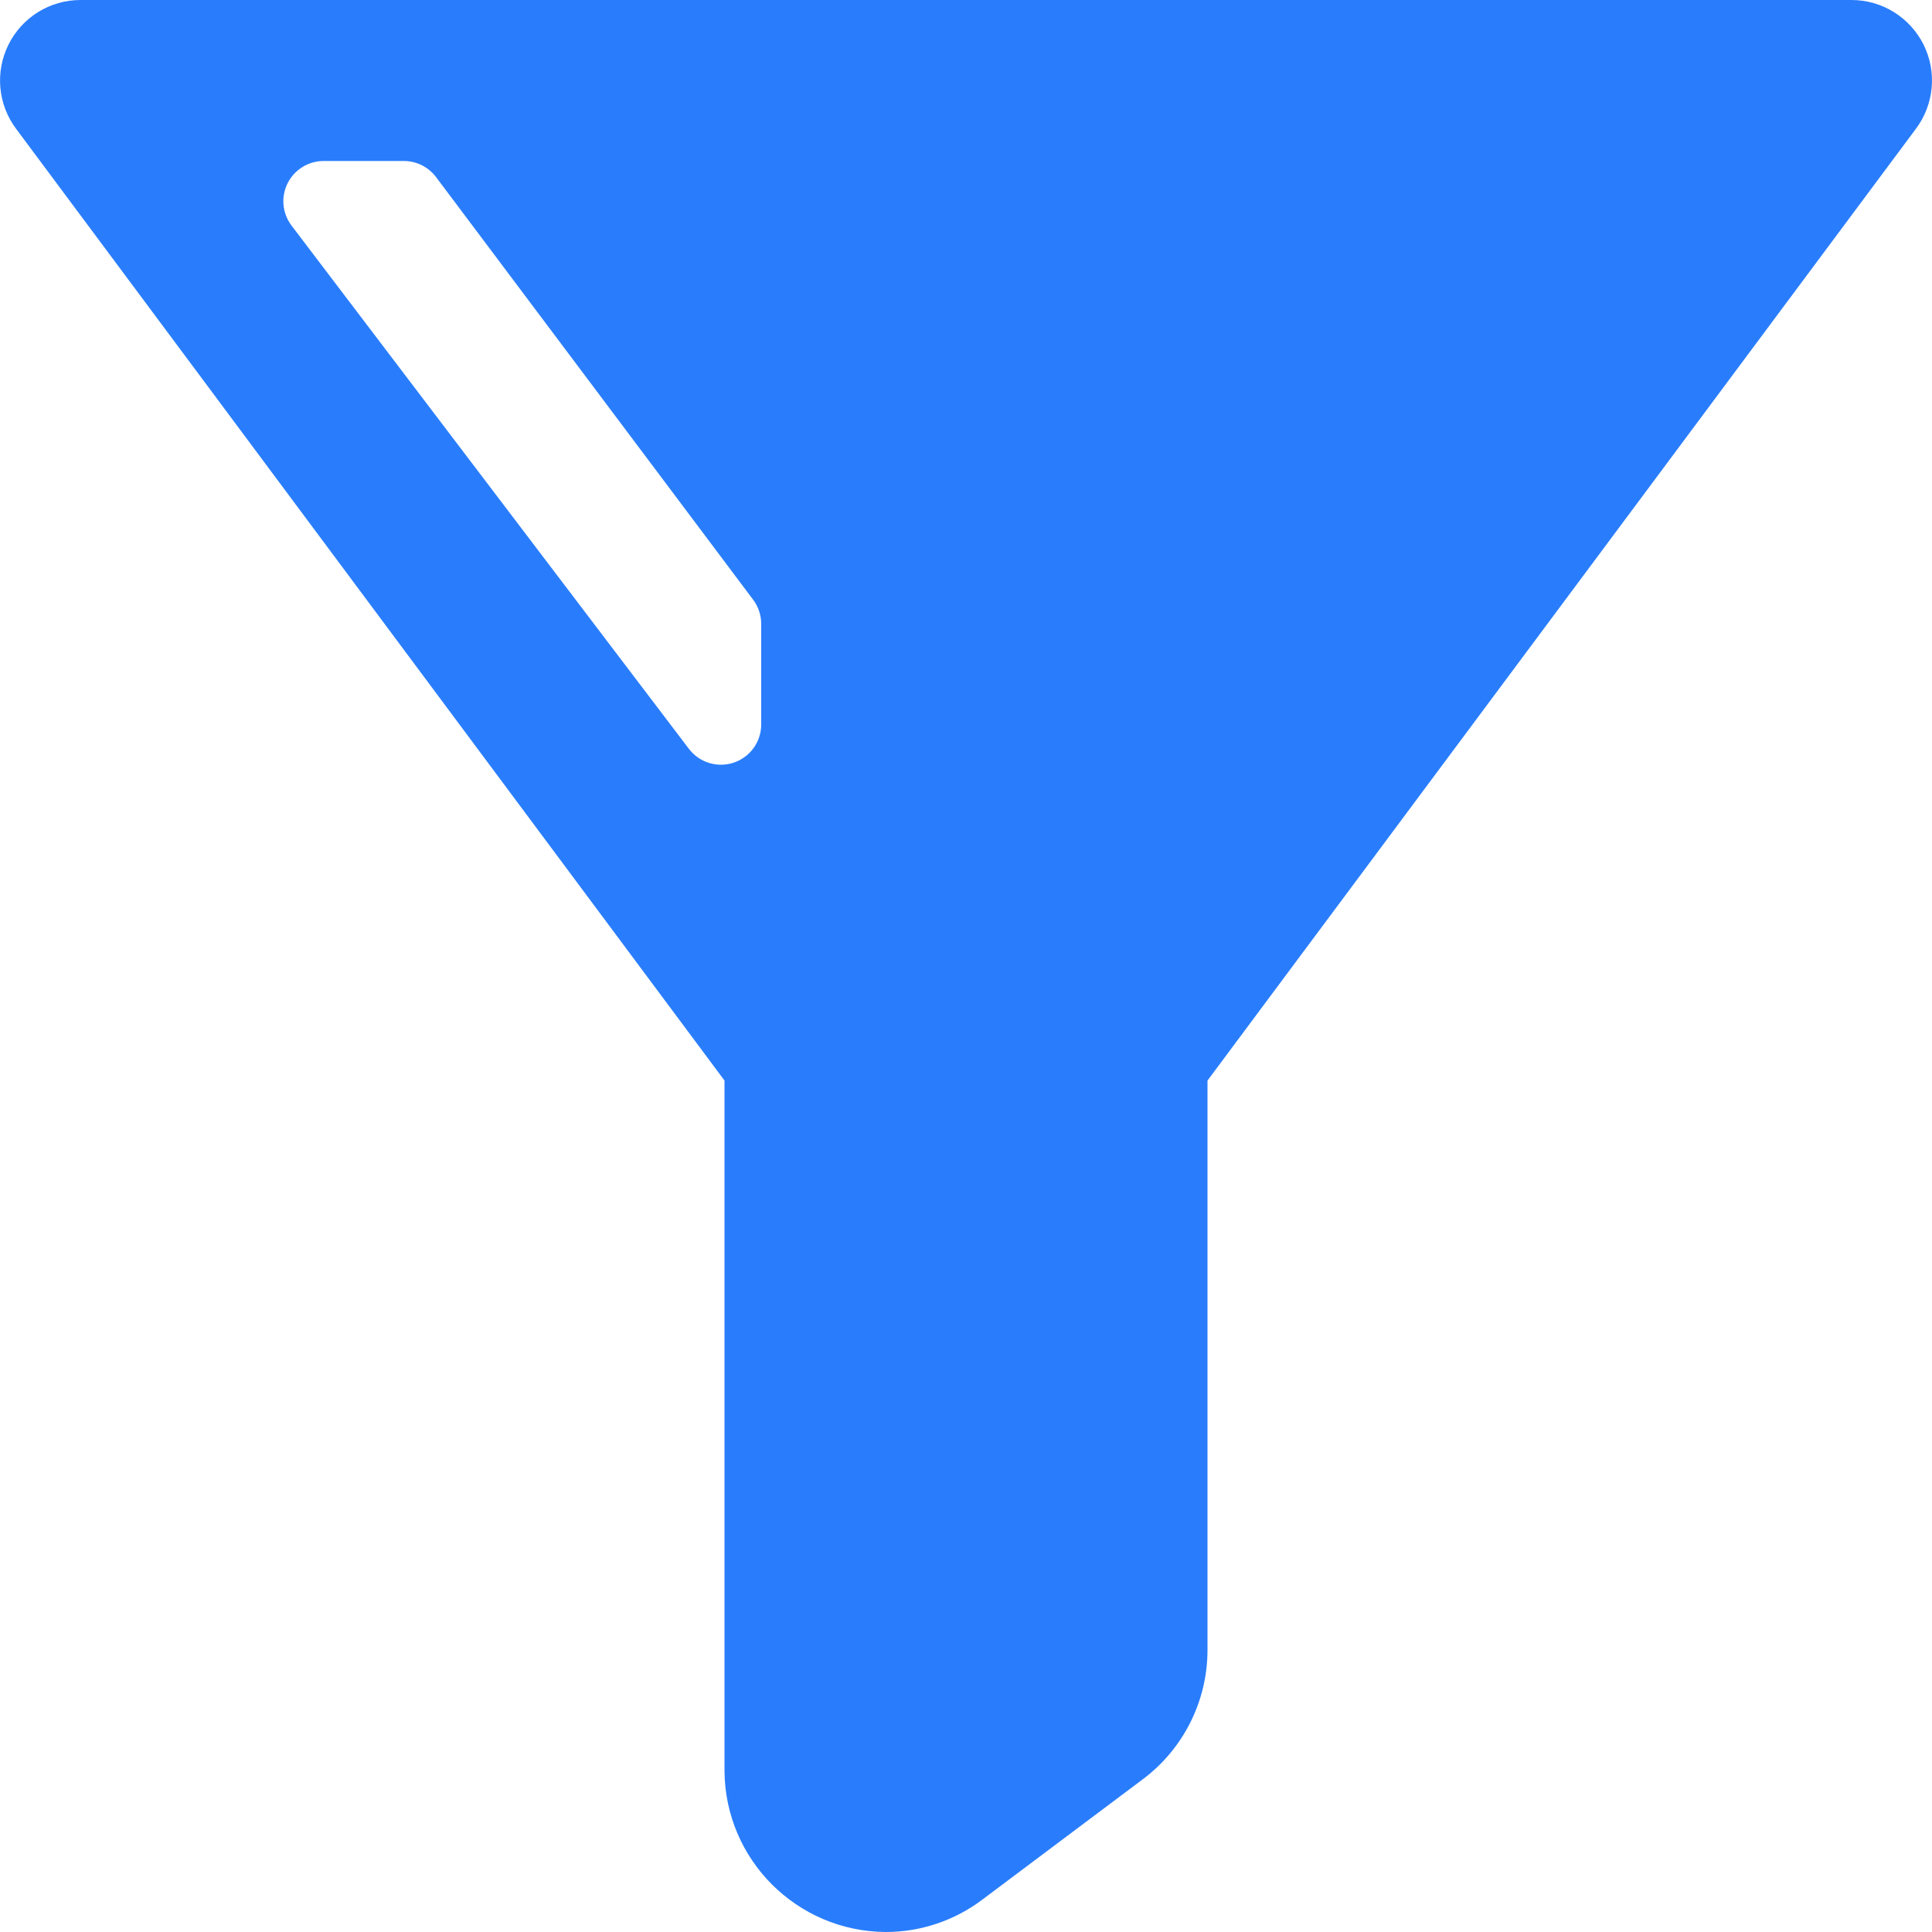
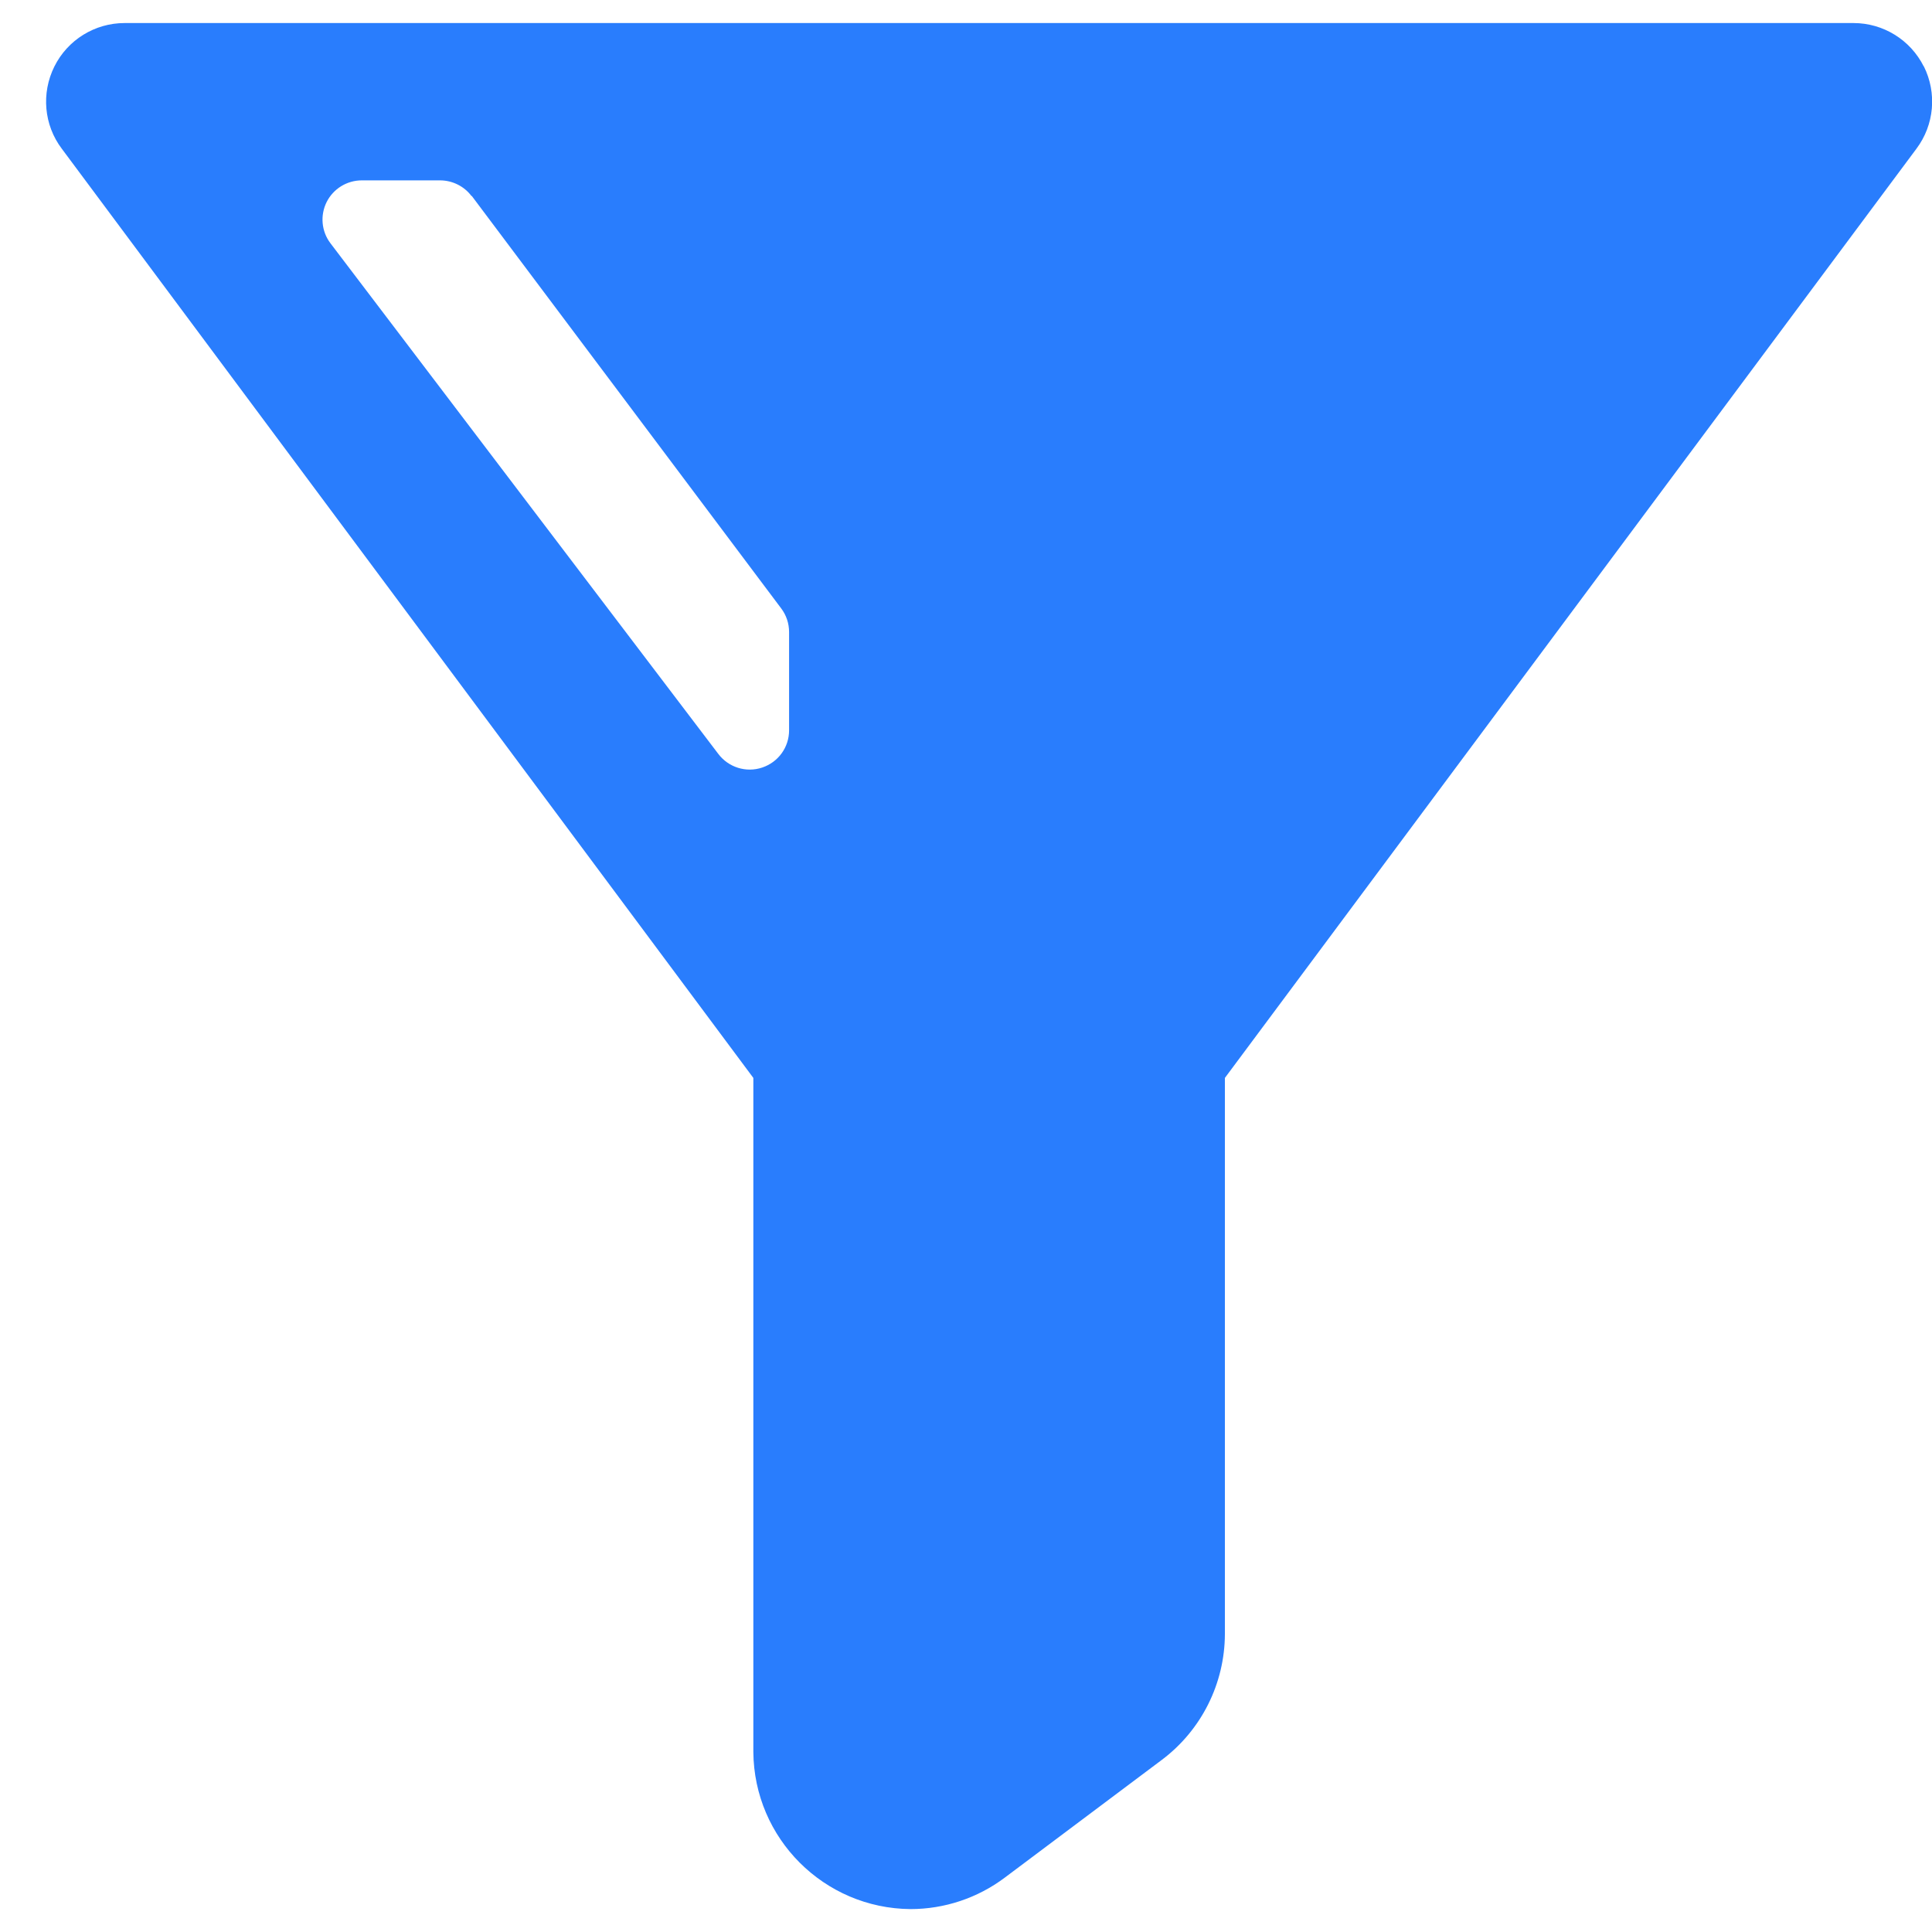
- <svg xmlns="http://www.w3.org/2000/svg" width="24" height="24">
+ <svg xmlns="http://www.w3.org/2000/svg" width="14" height="14">
  <g>
-     <rect fill="none" id="canvas_background" height="402" width="582" y="-1" x="-1" />
+     <rect x="-1" y="-1" width="16" height="16" id="canvas_background" fill="none" />
  </g>
  <g>
-     <g fill-rule="evenodd" fill="none" id="Symbols">
-       <g fill-rule="nonzero" fill="#000000" id="icon/utility/filter">
-         <g id="filter-2">
-           <path fill="#297dfd" id="Shape" d="m23.894,0.552c-0.17,-0.338 -0.516,-0.552 -0.894,-0.552l-22,0c-0.379,0 -0.725,0.214 -0.894,0.553c-0.169,0.339 -0.133,0.744 0.094,1.047l8.8,11.823l0,8.577c0.008,1.101 0.899,1.992 2,2c0.433,0.001 0.854,-0.14 1.2,-0.4l2,-1.5c0.503,-0.378 0.799,-0.971 0.8,-1.6l0,-7.077l8.8,-11.823c0.227,-0.303 0.264,-0.709 0.094,-1.048zm-18.477,1.648l3.939,5.25c0.065,0.087 0.1,0.192 0.1,0.3l0,1.25c0,0.215 -0.138,0.406 -0.342,0.474c-0.204,0.068 -0.429,-0.002 -0.558,-0.174l-4.936,-6.5c-0.114,-0.152 -0.132,-0.354 -0.047,-0.524c0.085,-0.169 0.258,-0.276 0.447,-0.276l1,0c0.156,0.001 0.303,0.075 0.397,0.2z" />
+     <g stroke="null" id="Symbols" fill="none" fill-rule="evenodd">
+       <g stroke="null" id="icon/utility/filter" fill="#000000" fill-rule="nonzero">
+         <g stroke="null" id="filter-2">
+           <path stroke="null" d="m13.94,0.481c-0.097,-0.193 -0.294,-0.314 -0.509,-0.314l-12.528,0c-0.216,0 -0.413,0.122 -0.509,0.315c-0.096,0.193 -0.076,0.424 0.054,0.596l5.011,6.733l0,4.884c0.005,0.627 0.512,1.134 1.139,1.139c0.246,0 0.486,-0.08 0.683,-0.228l1.139,-0.854c0.286,-0.215 0.455,-0.553 0.456,-0.911l0,-4.03l5.011,-6.733c0.13,-0.173 0.15,-0.404 0.054,-0.597zm-10.522,0.938l2.243,2.99c0.037,0.049 0.057,0.109 0.057,0.171l0,0.712c0,0.123 -0.078,0.231 -0.195,0.27c-0.116,0.039 -0.244,-0.001 -0.318,-0.099l-2.811,-3.701c-0.065,-0.086 -0.075,-0.202 -0.027,-0.298c0.048,-0.096 0.147,-0.157 0.255,-0.157l0.569,0c0.089,0.001 0.173,0.043 0.226,0.114z" id="Shape" fill="#297dfd" />
        </g>
      </g>
    </g>
  </g>
</svg>
